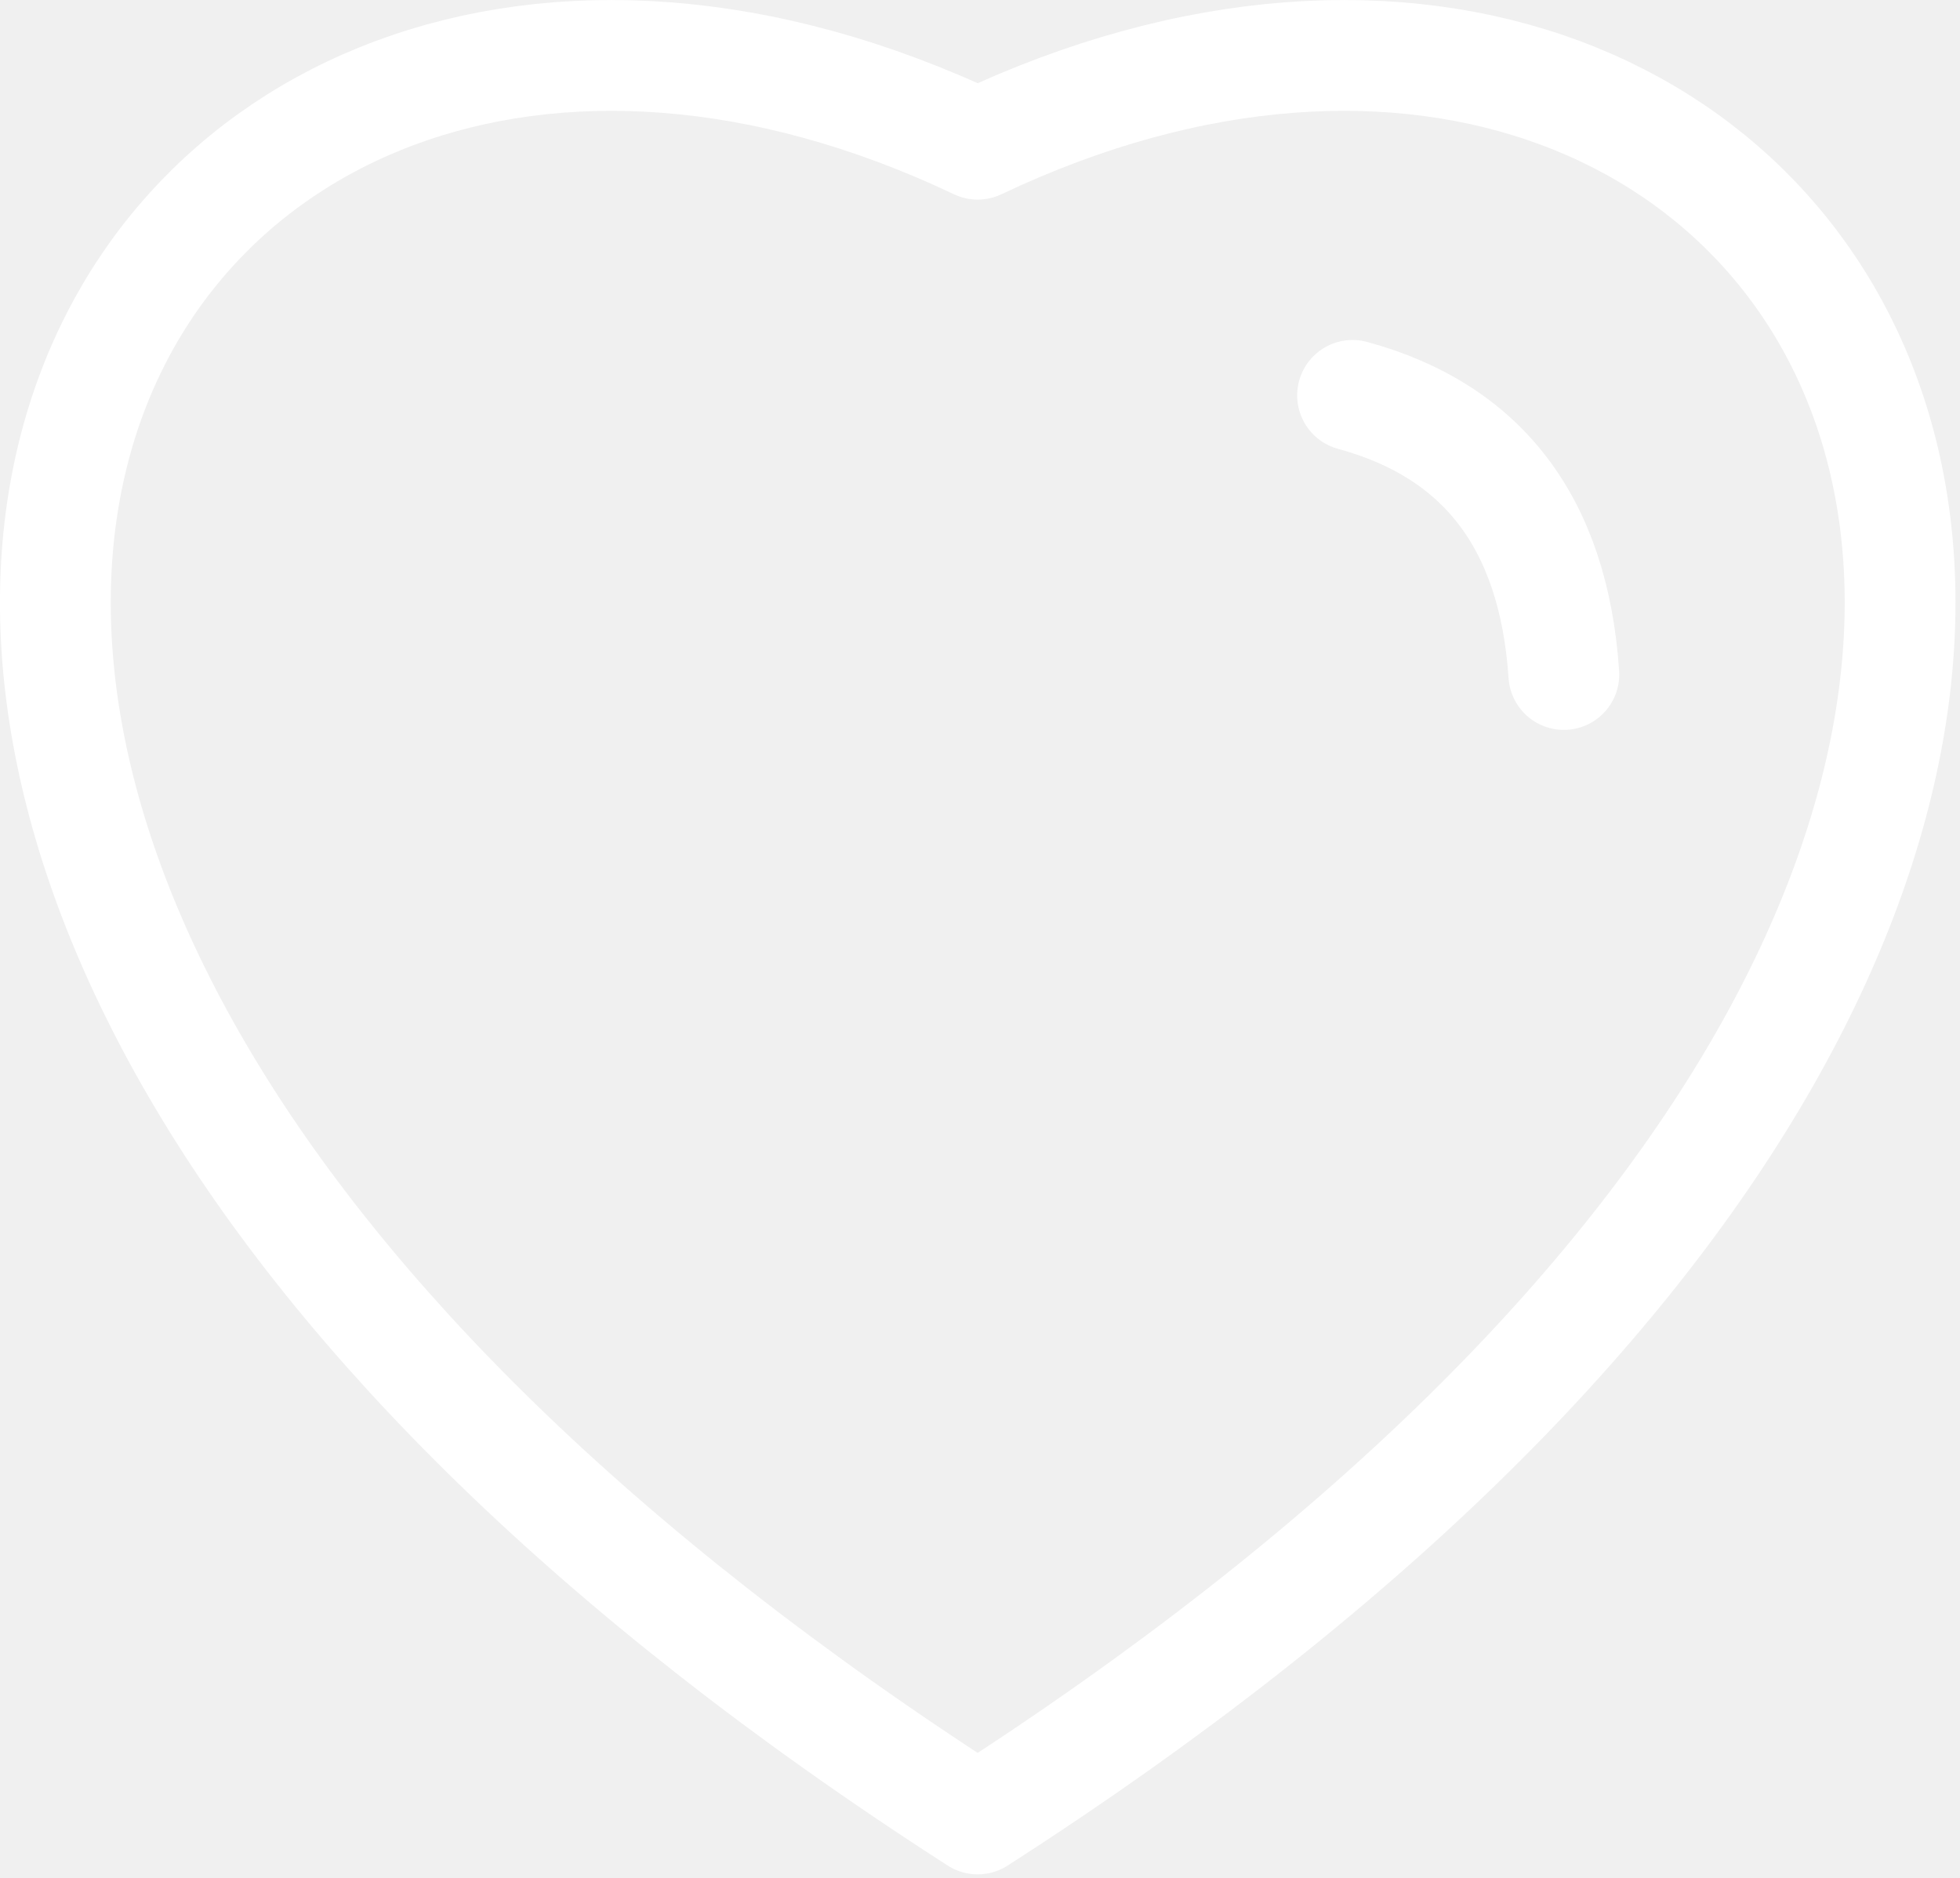
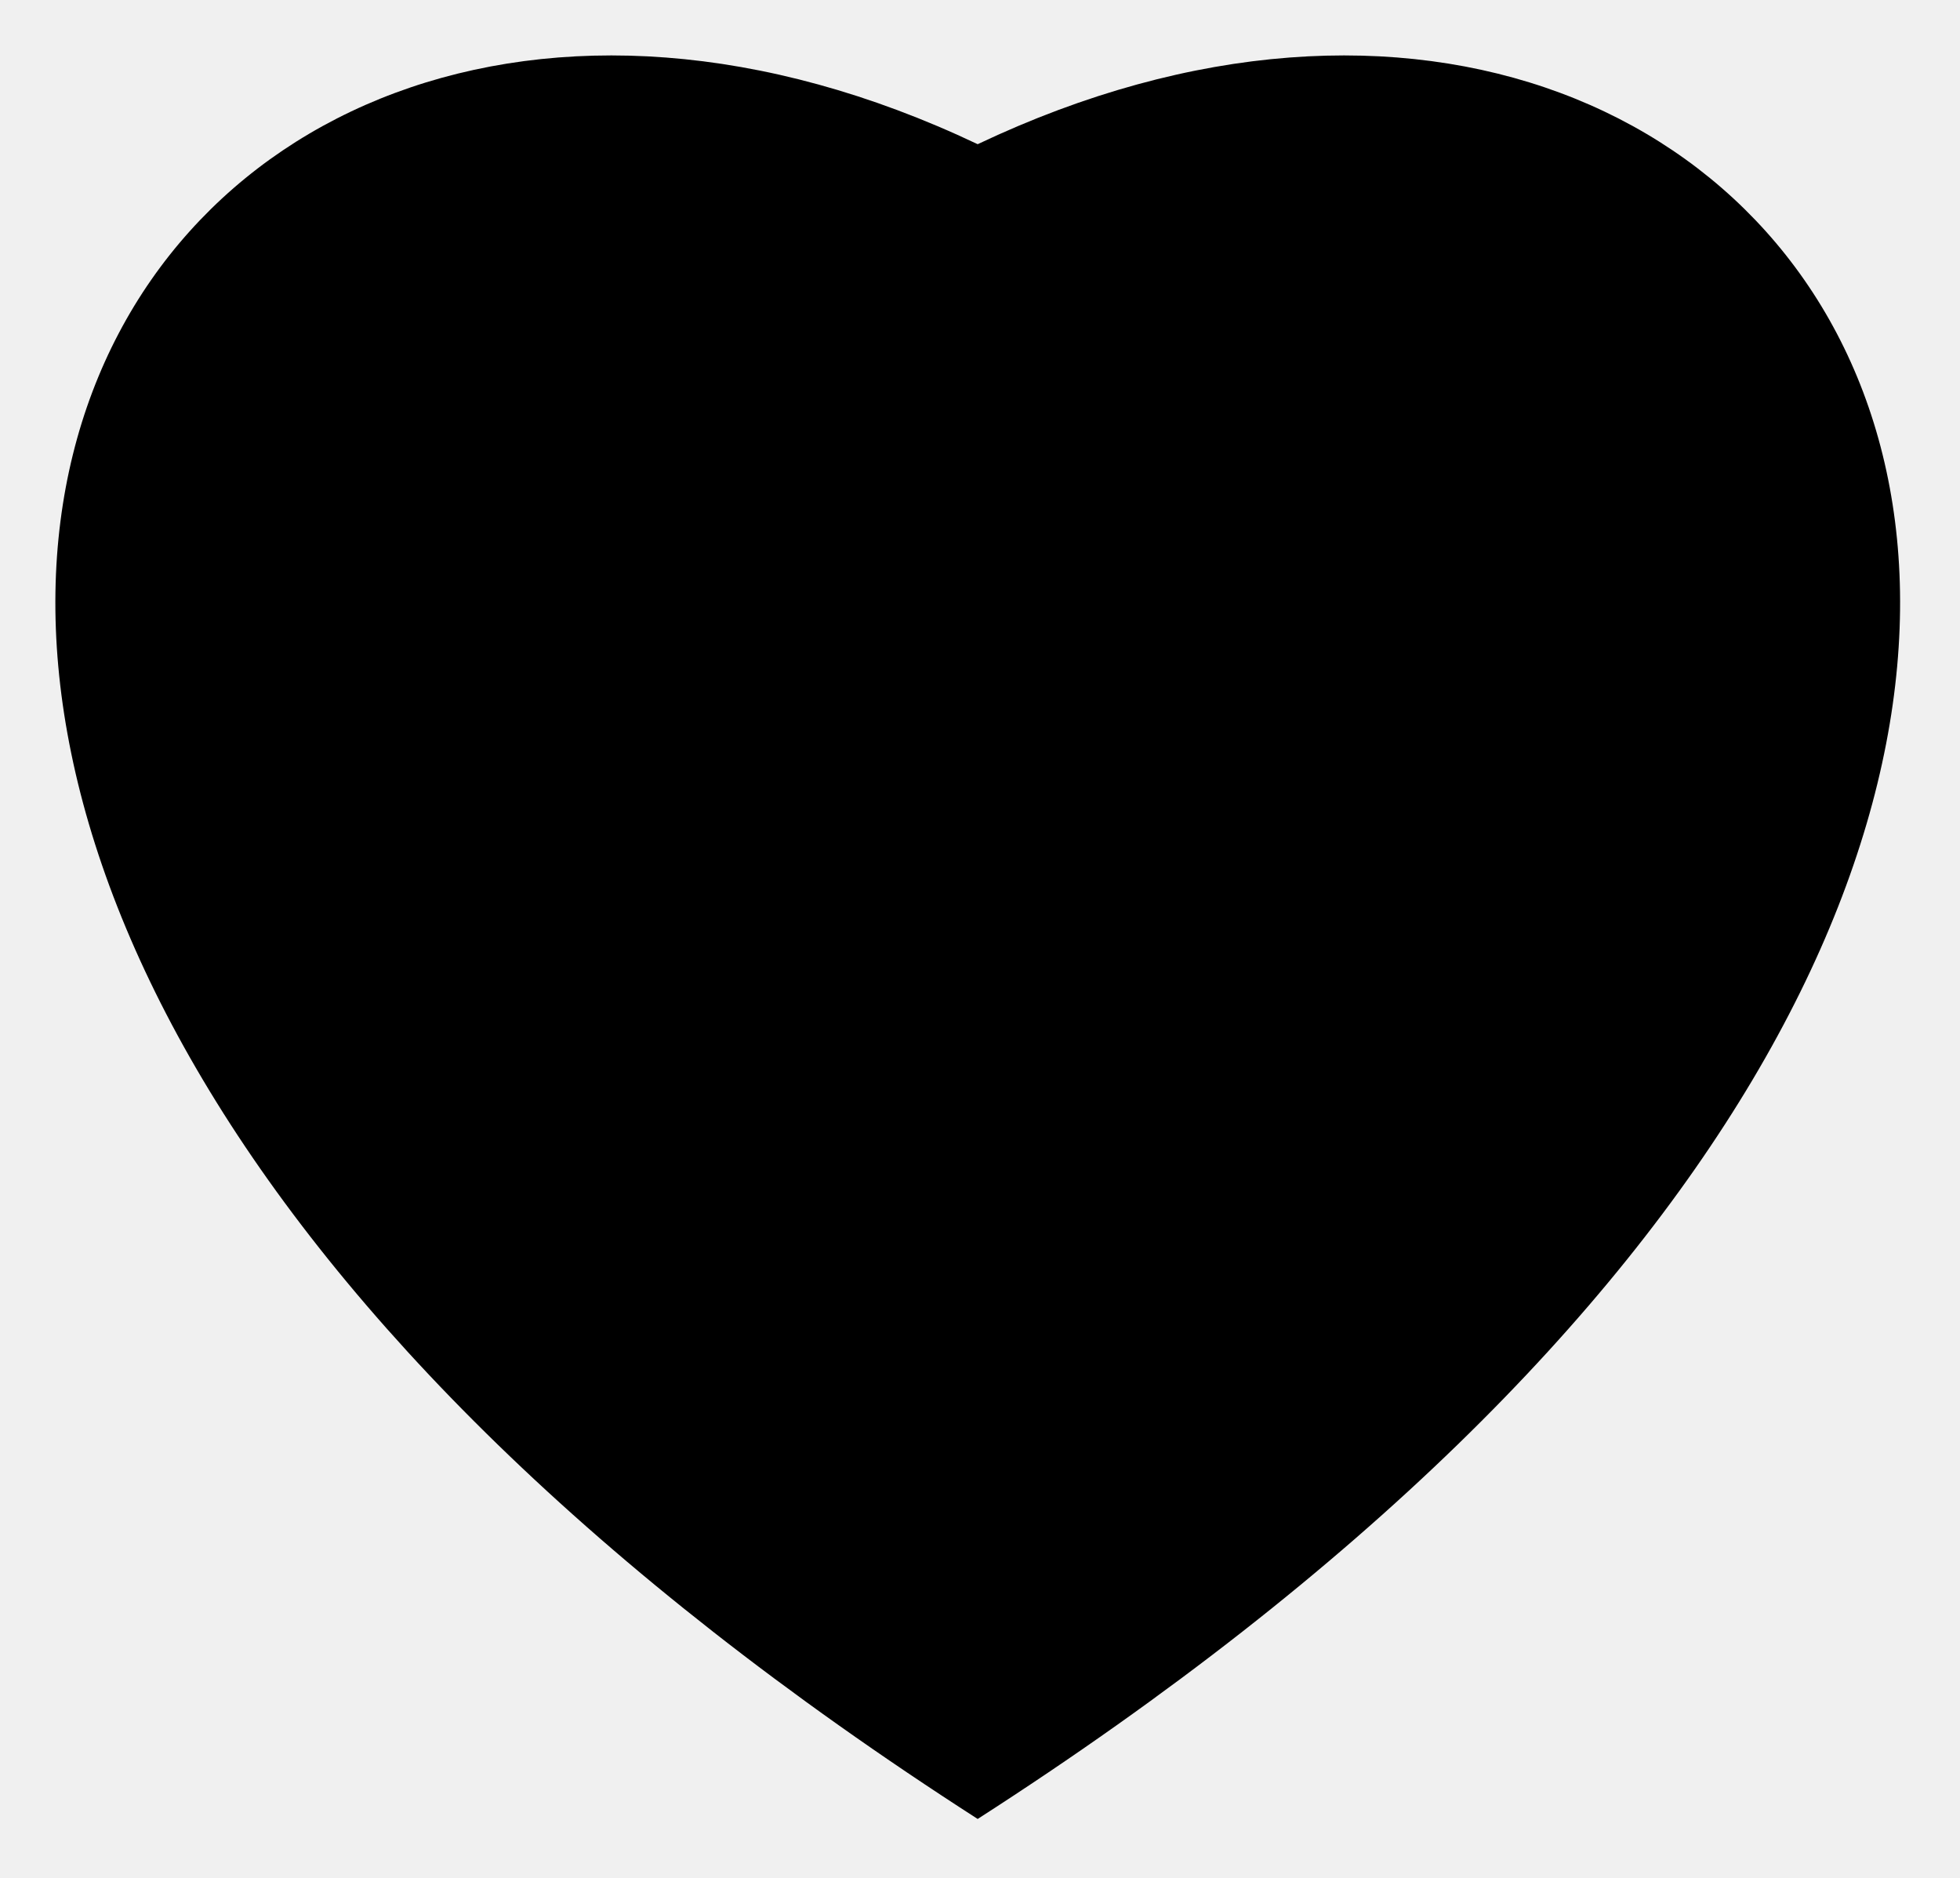
- <svg xmlns="http://www.w3.org/2000/svg" width="100%" height="100%" viewBox="0 0 118 113" version="1.1" xml:space="preserve" style="fill-rule:evenodd;clip-rule:evenodd;stroke-linecap:round;stroke-linejoin:round;stroke-miterlimit:1.5;">
+ <svg xmlns="http://www.w3.org/2000/svg" width="100%" height="100%" viewBox="0 0 118 113" version="1.1" xmlnsXlink="http://www.w3.org/1999/xlink" xmlSpace="preserve" style="fill-rule:evenodd;clip-rule:evenodd;stroke-linecap:round;stroke-linejoin:round;stroke-miterlimit:1.5;">
  <g transform="matrix(1,0,0,1,-5426.25,-3659.85)">
-     <path d="M5485.11,3769.34C5578.34,3709.45 5537.16,3643.83 5485.11,3668.53C5433.07,3643.83 5391.89,3709.45 5485.11,3769.34Z" style="fill:none;stroke:white;stroke-width:6.67px;" />
-     <path d="M5507.68,3683.65C5515.41,3685.75 5519.78,3691.22 5520.4,3700.45" style="fill:none;stroke:white;stroke-width:6.67px;" />
+     <path d="M5485.11,3769.34C5578.34,3709.45 5537.16,3643.83 5485.11,3668.53C5433.07,3643.83 5391.89,3709.45 5485.11,3769.34Z" style="stroke-width:6.67px;" />
+     <path d="M5507.68,3683.65C5515.41,3685.75 5519.78,3691.22 5520.4,3700.45" style="fill:none;stroke-width:6.67px;" />
  </g>
</svg>
